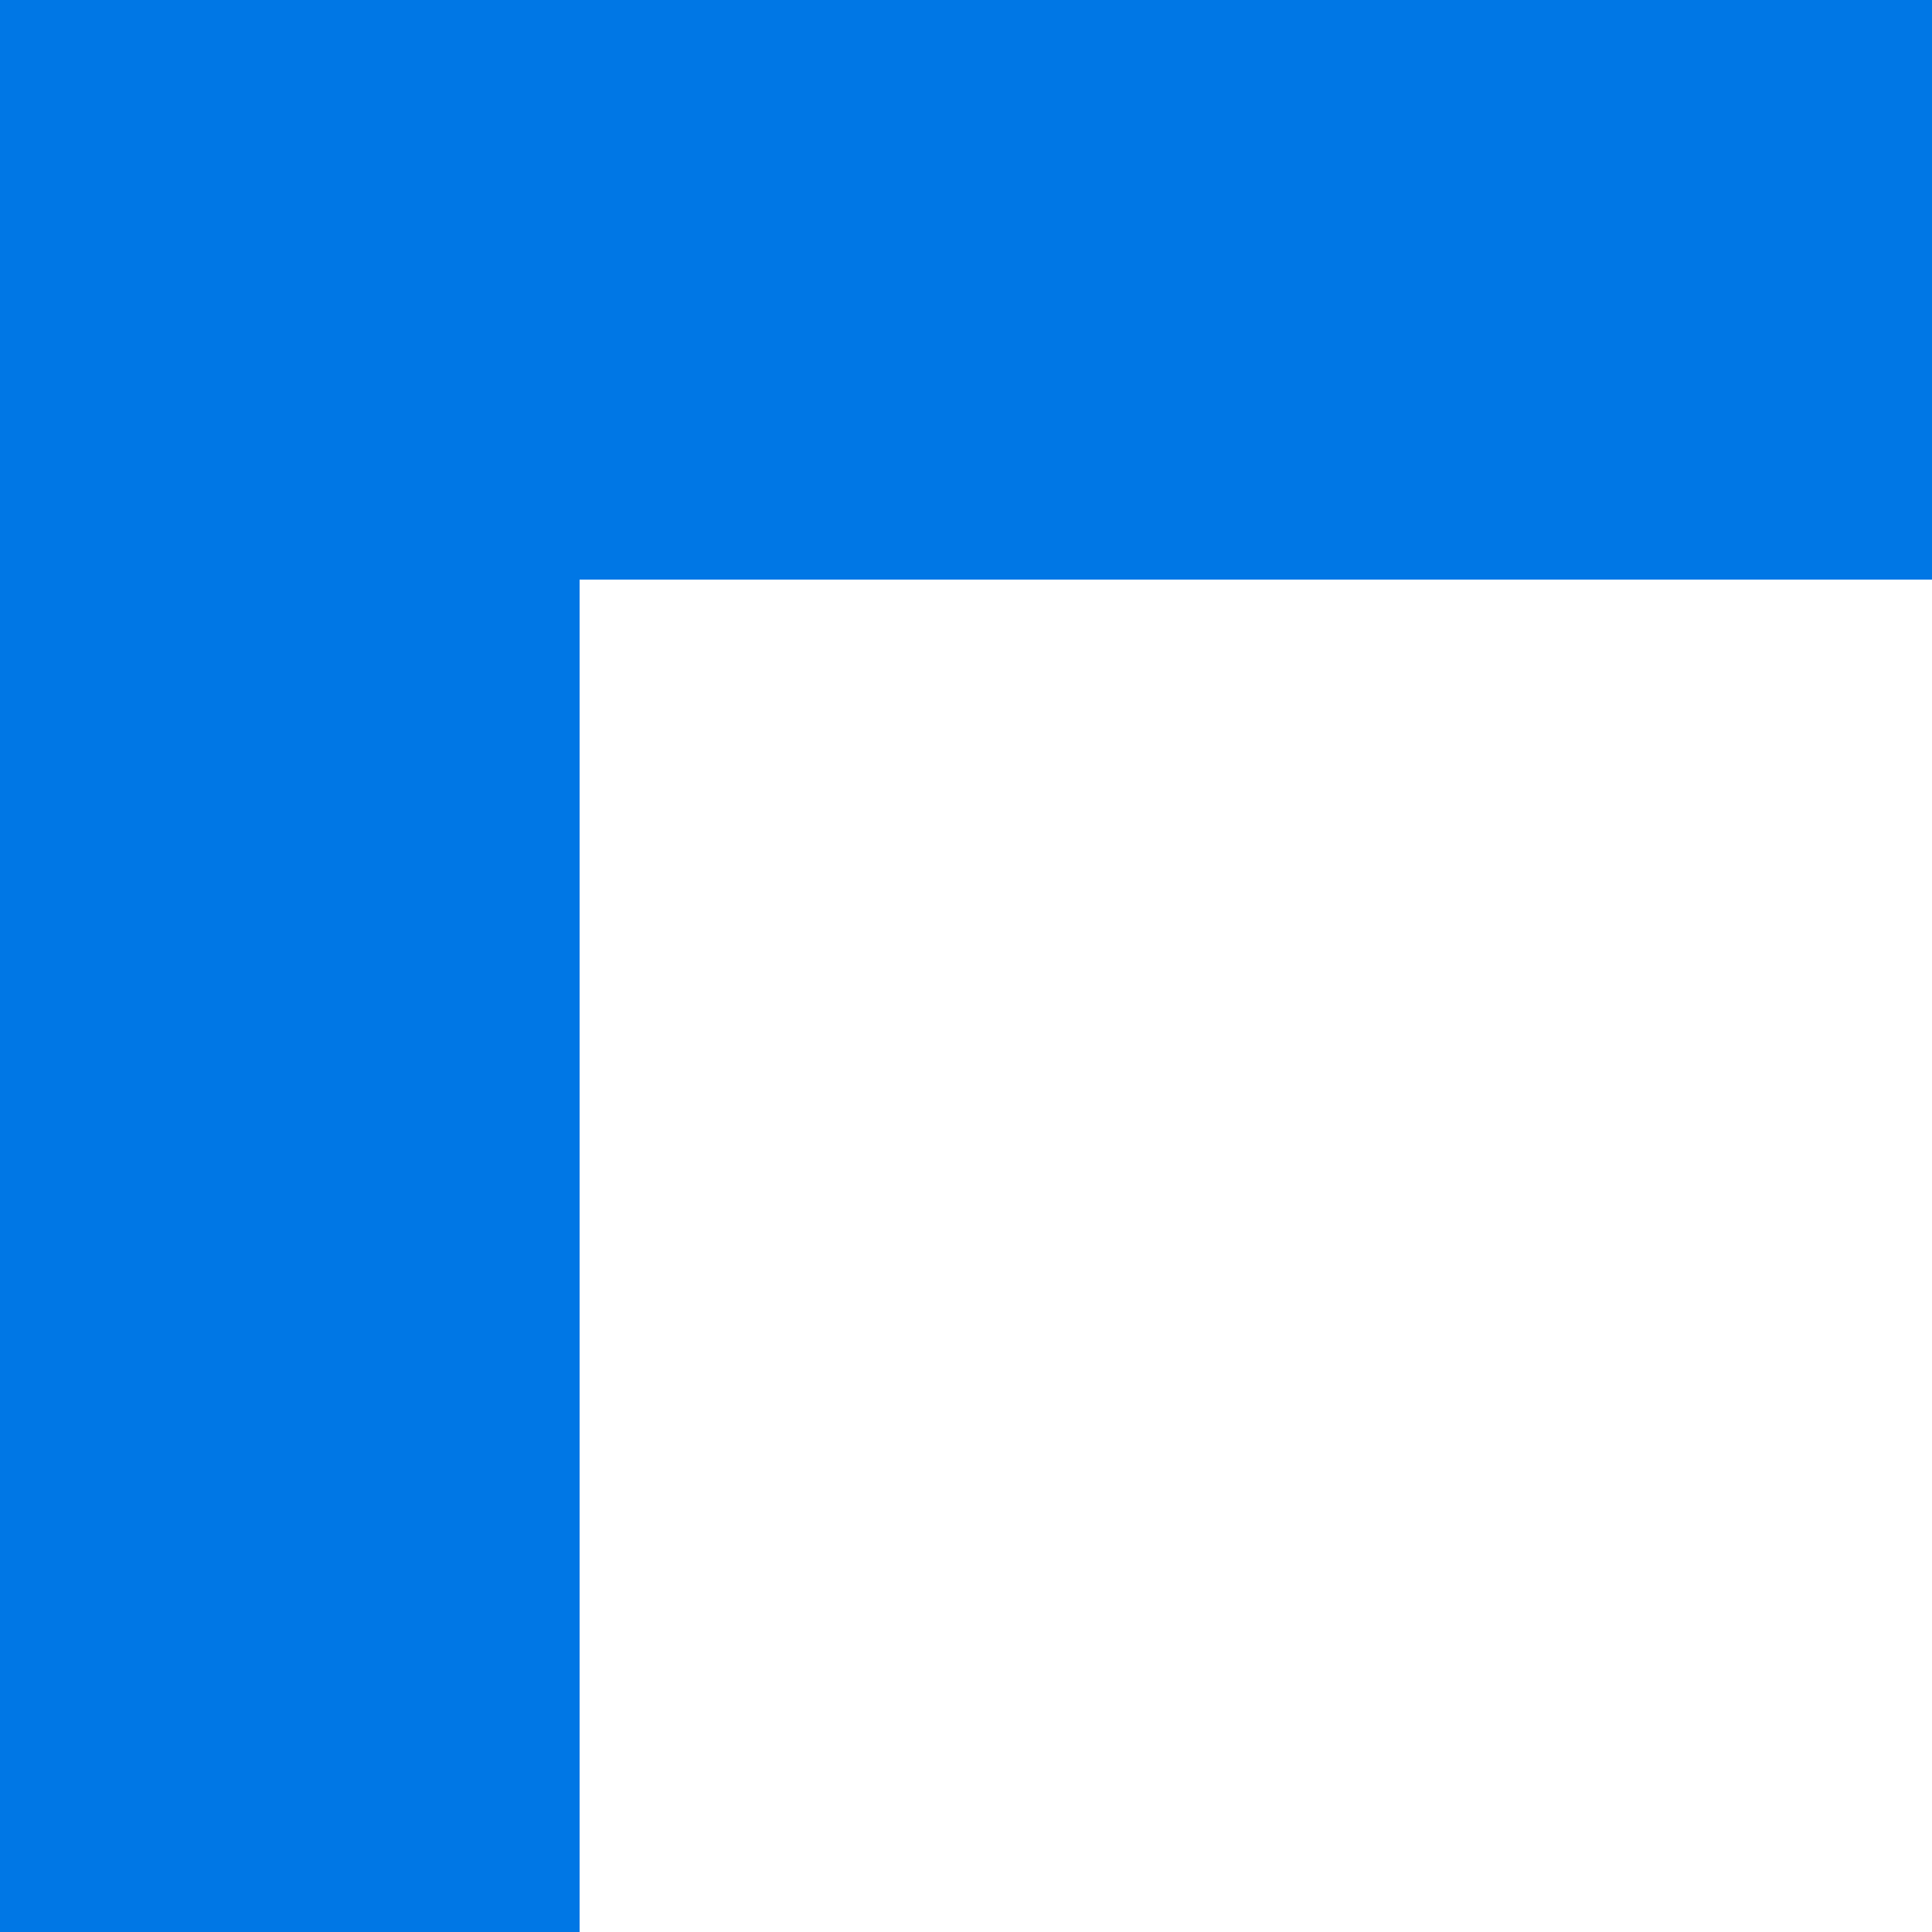
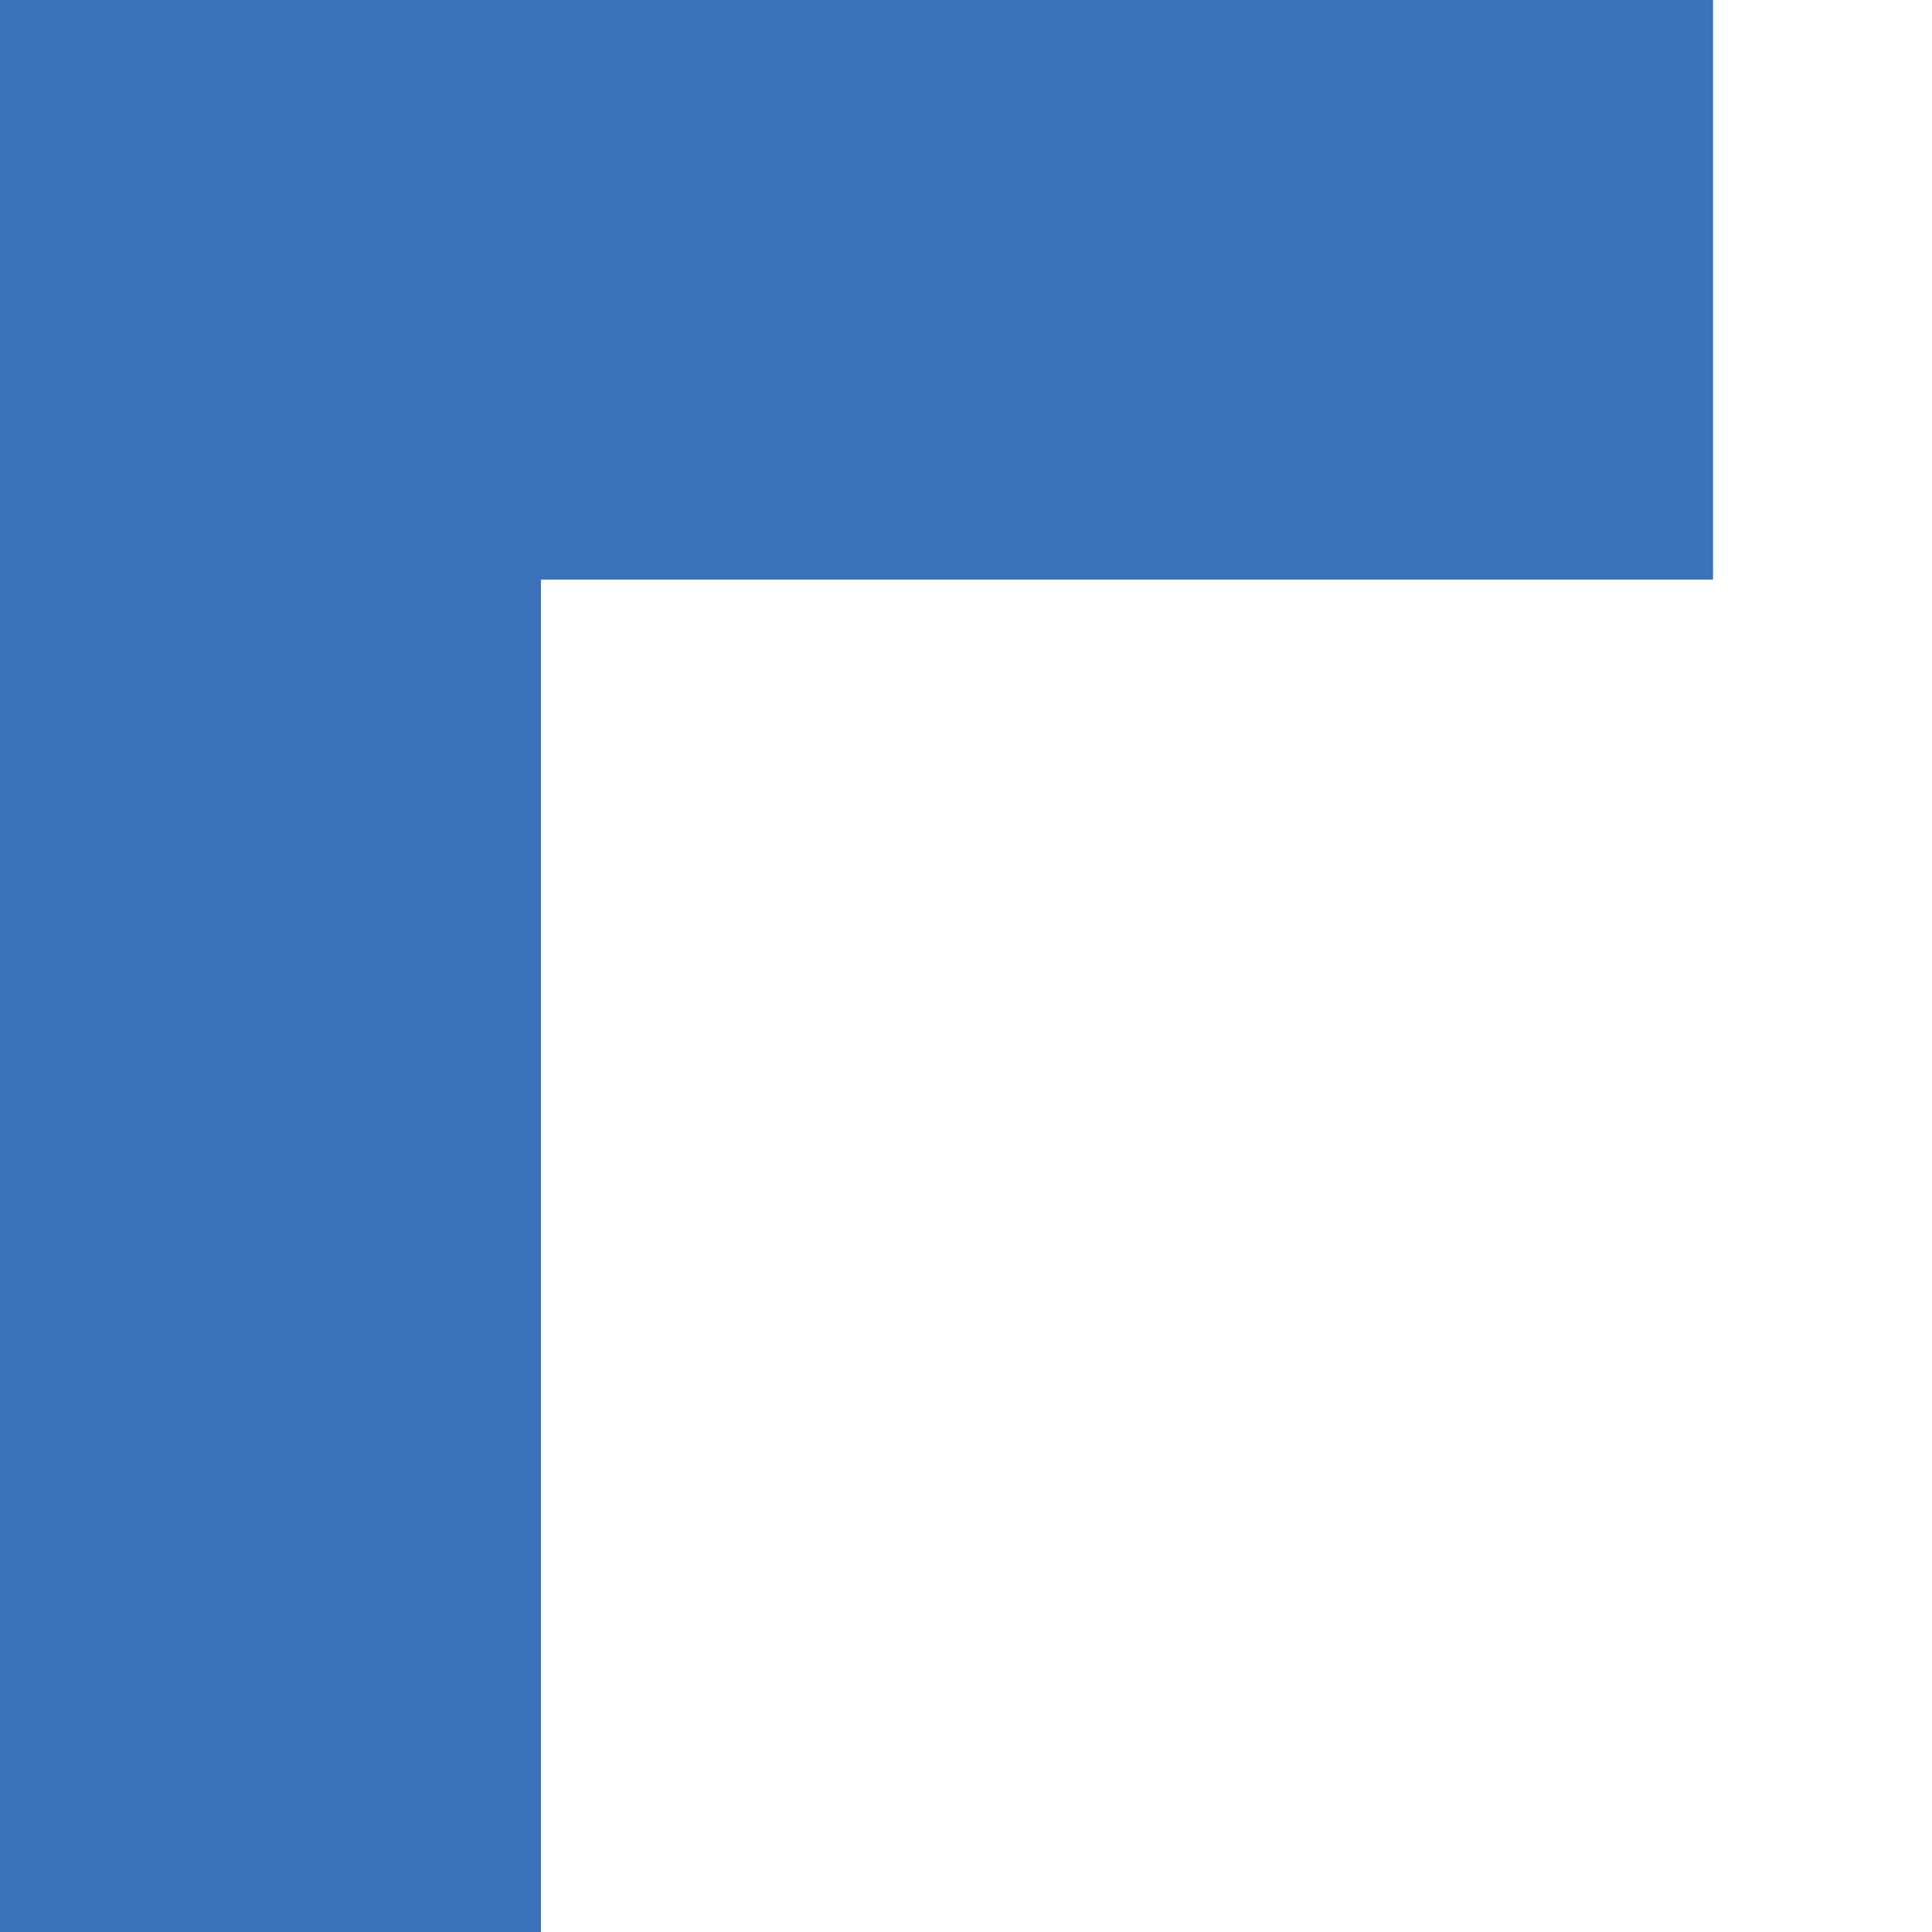
- <svg xmlns="http://www.w3.org/2000/svg" viewBox="0 0 40 40">
-   <defs>
-     <style>.a{fill:#0077e5;}</style>
-   </defs>
-   <g transform="translate(-375 -291)">
-     <rect class="a" width="40" height="12" transform="translate(375 291)" />
-     <rect class="a" width="40" height="12" transform="translate(387 291) rotate(90)" />
-   </g>
+ <svg xmlns="http://www.w3.org/2000/svg" version="1.1" id="Layer_1" x="0px" y="0px" viewBox="0 0 45 45" style="enable-background:new 0 0 45 45;" xml:space="preserve">
+   <style type="text/css">
+ 	.st0{fill:#3A73BA;}
+ </style>
+   <polygon class="st0" points="0,0 0,45 12.6,45 12.6,13.5 39.9,13.5 39.9,0 " />
</svg>
